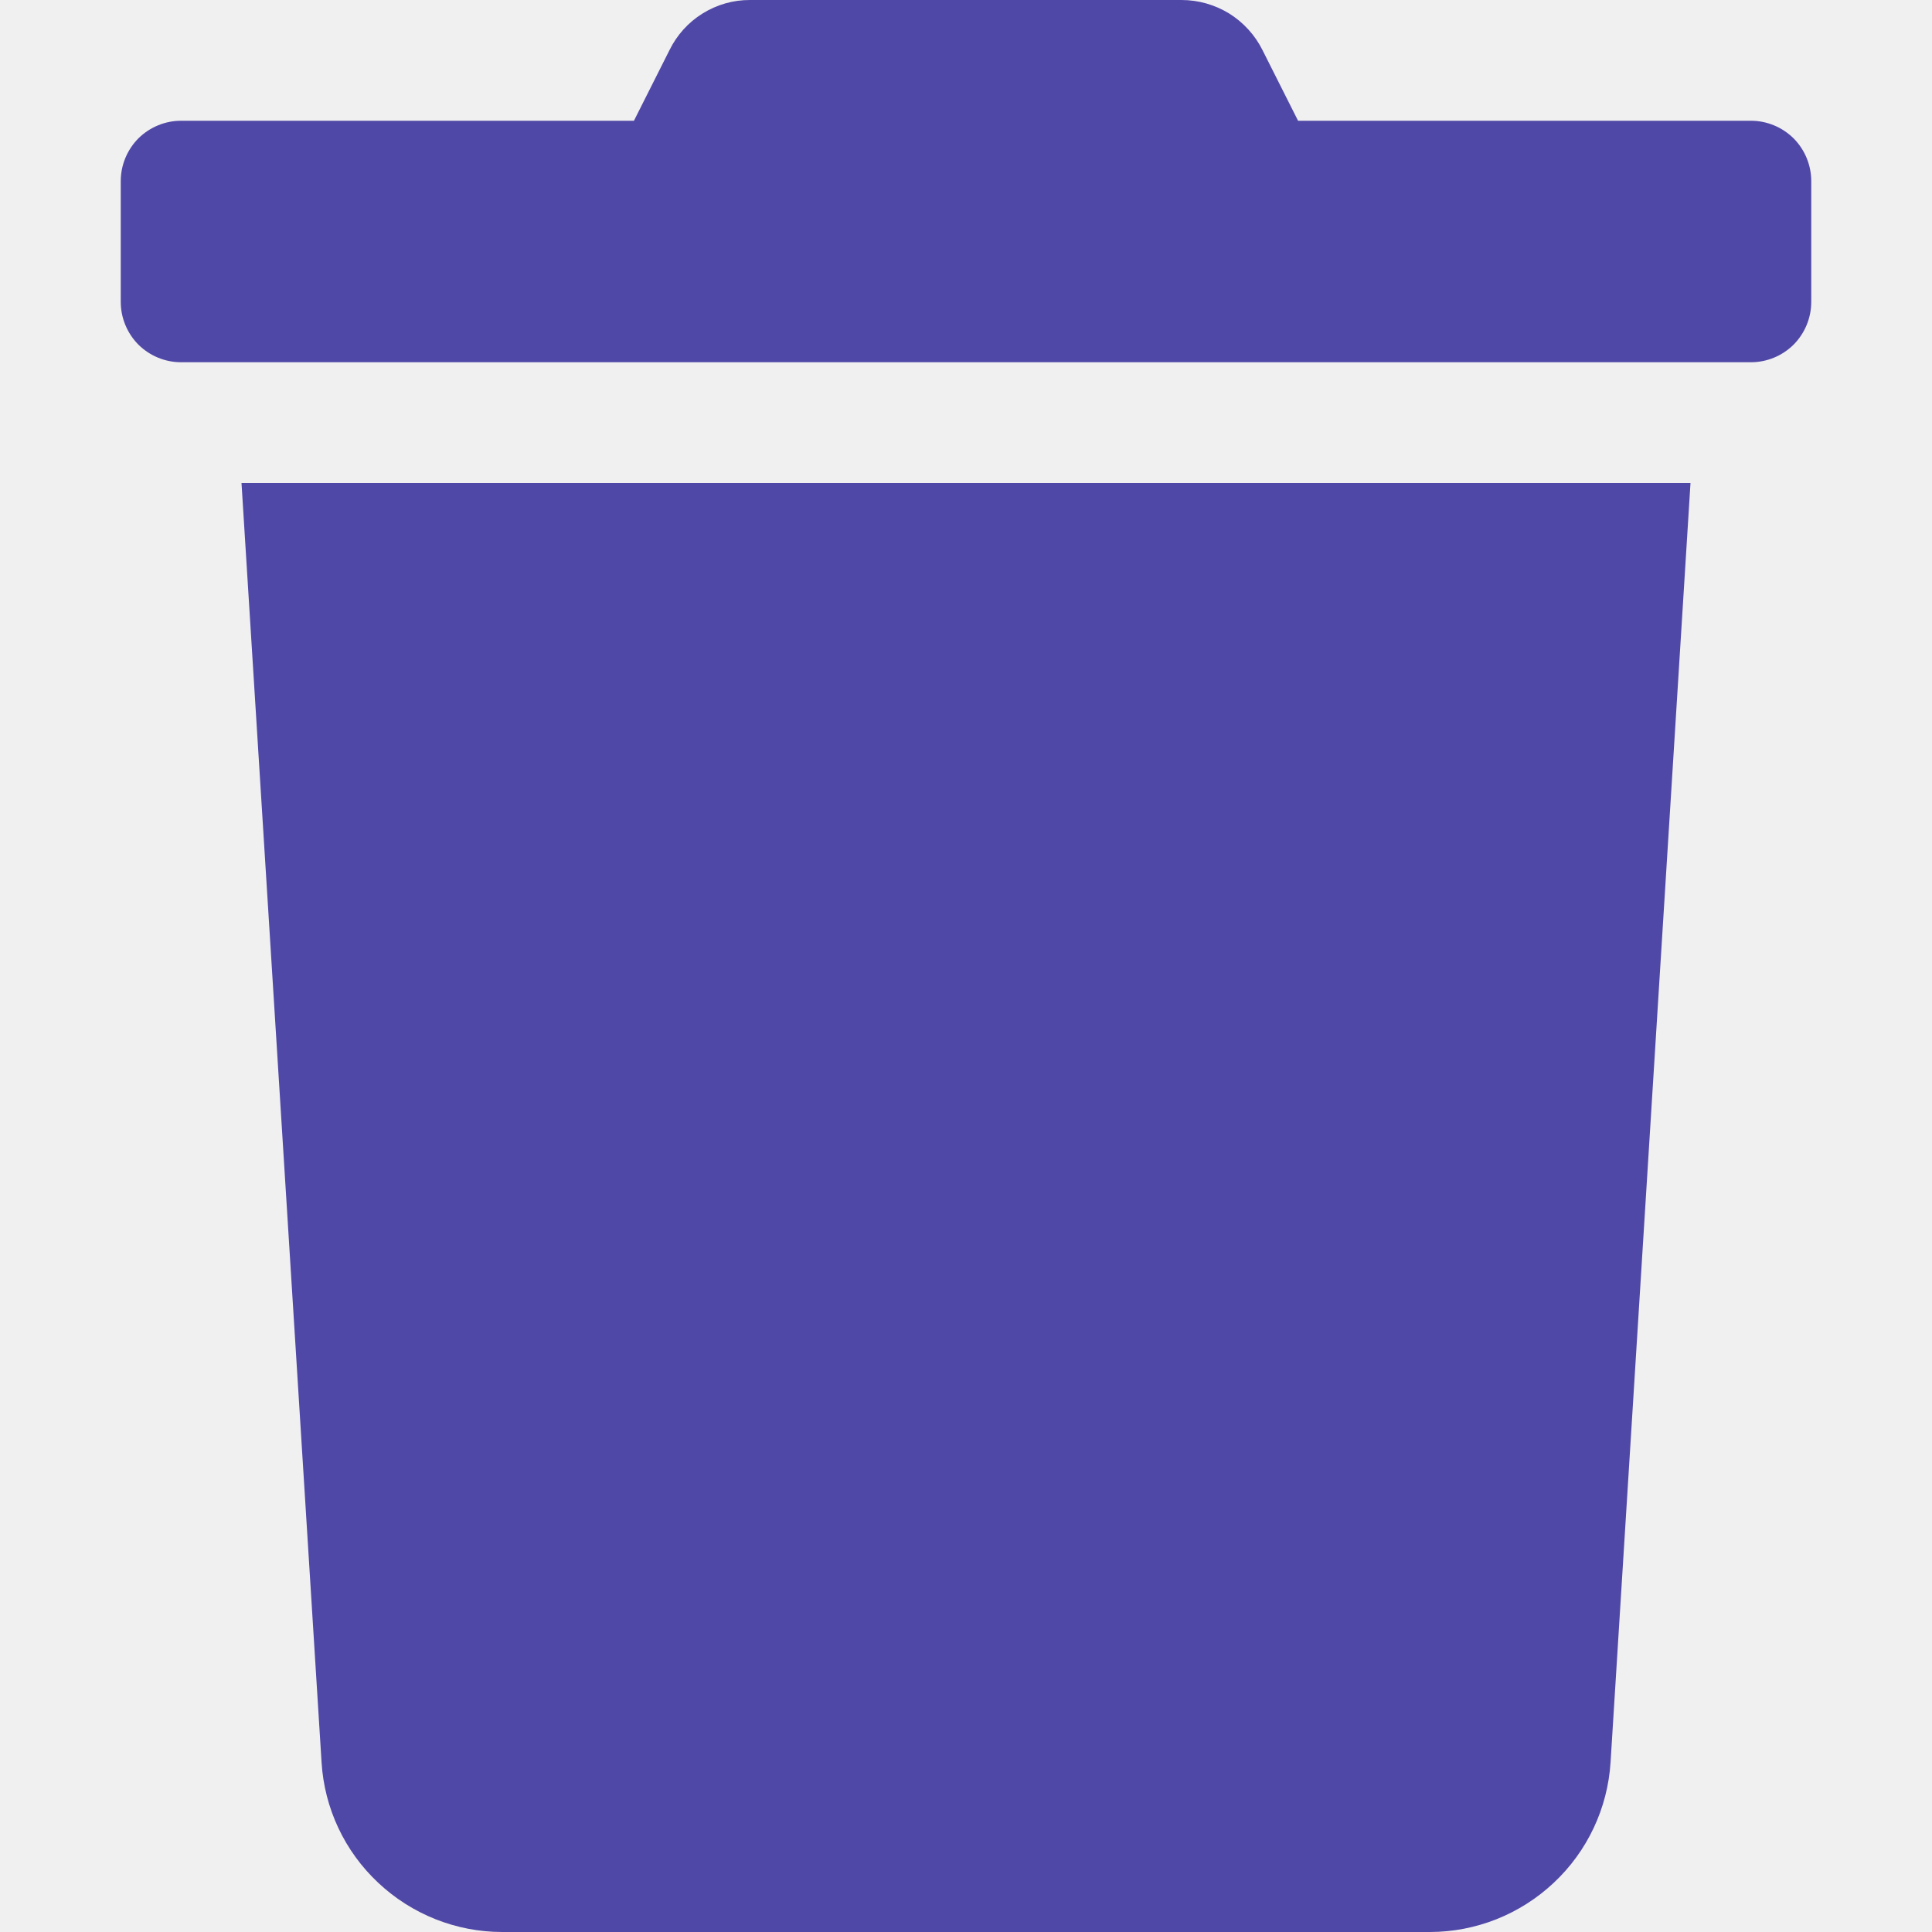
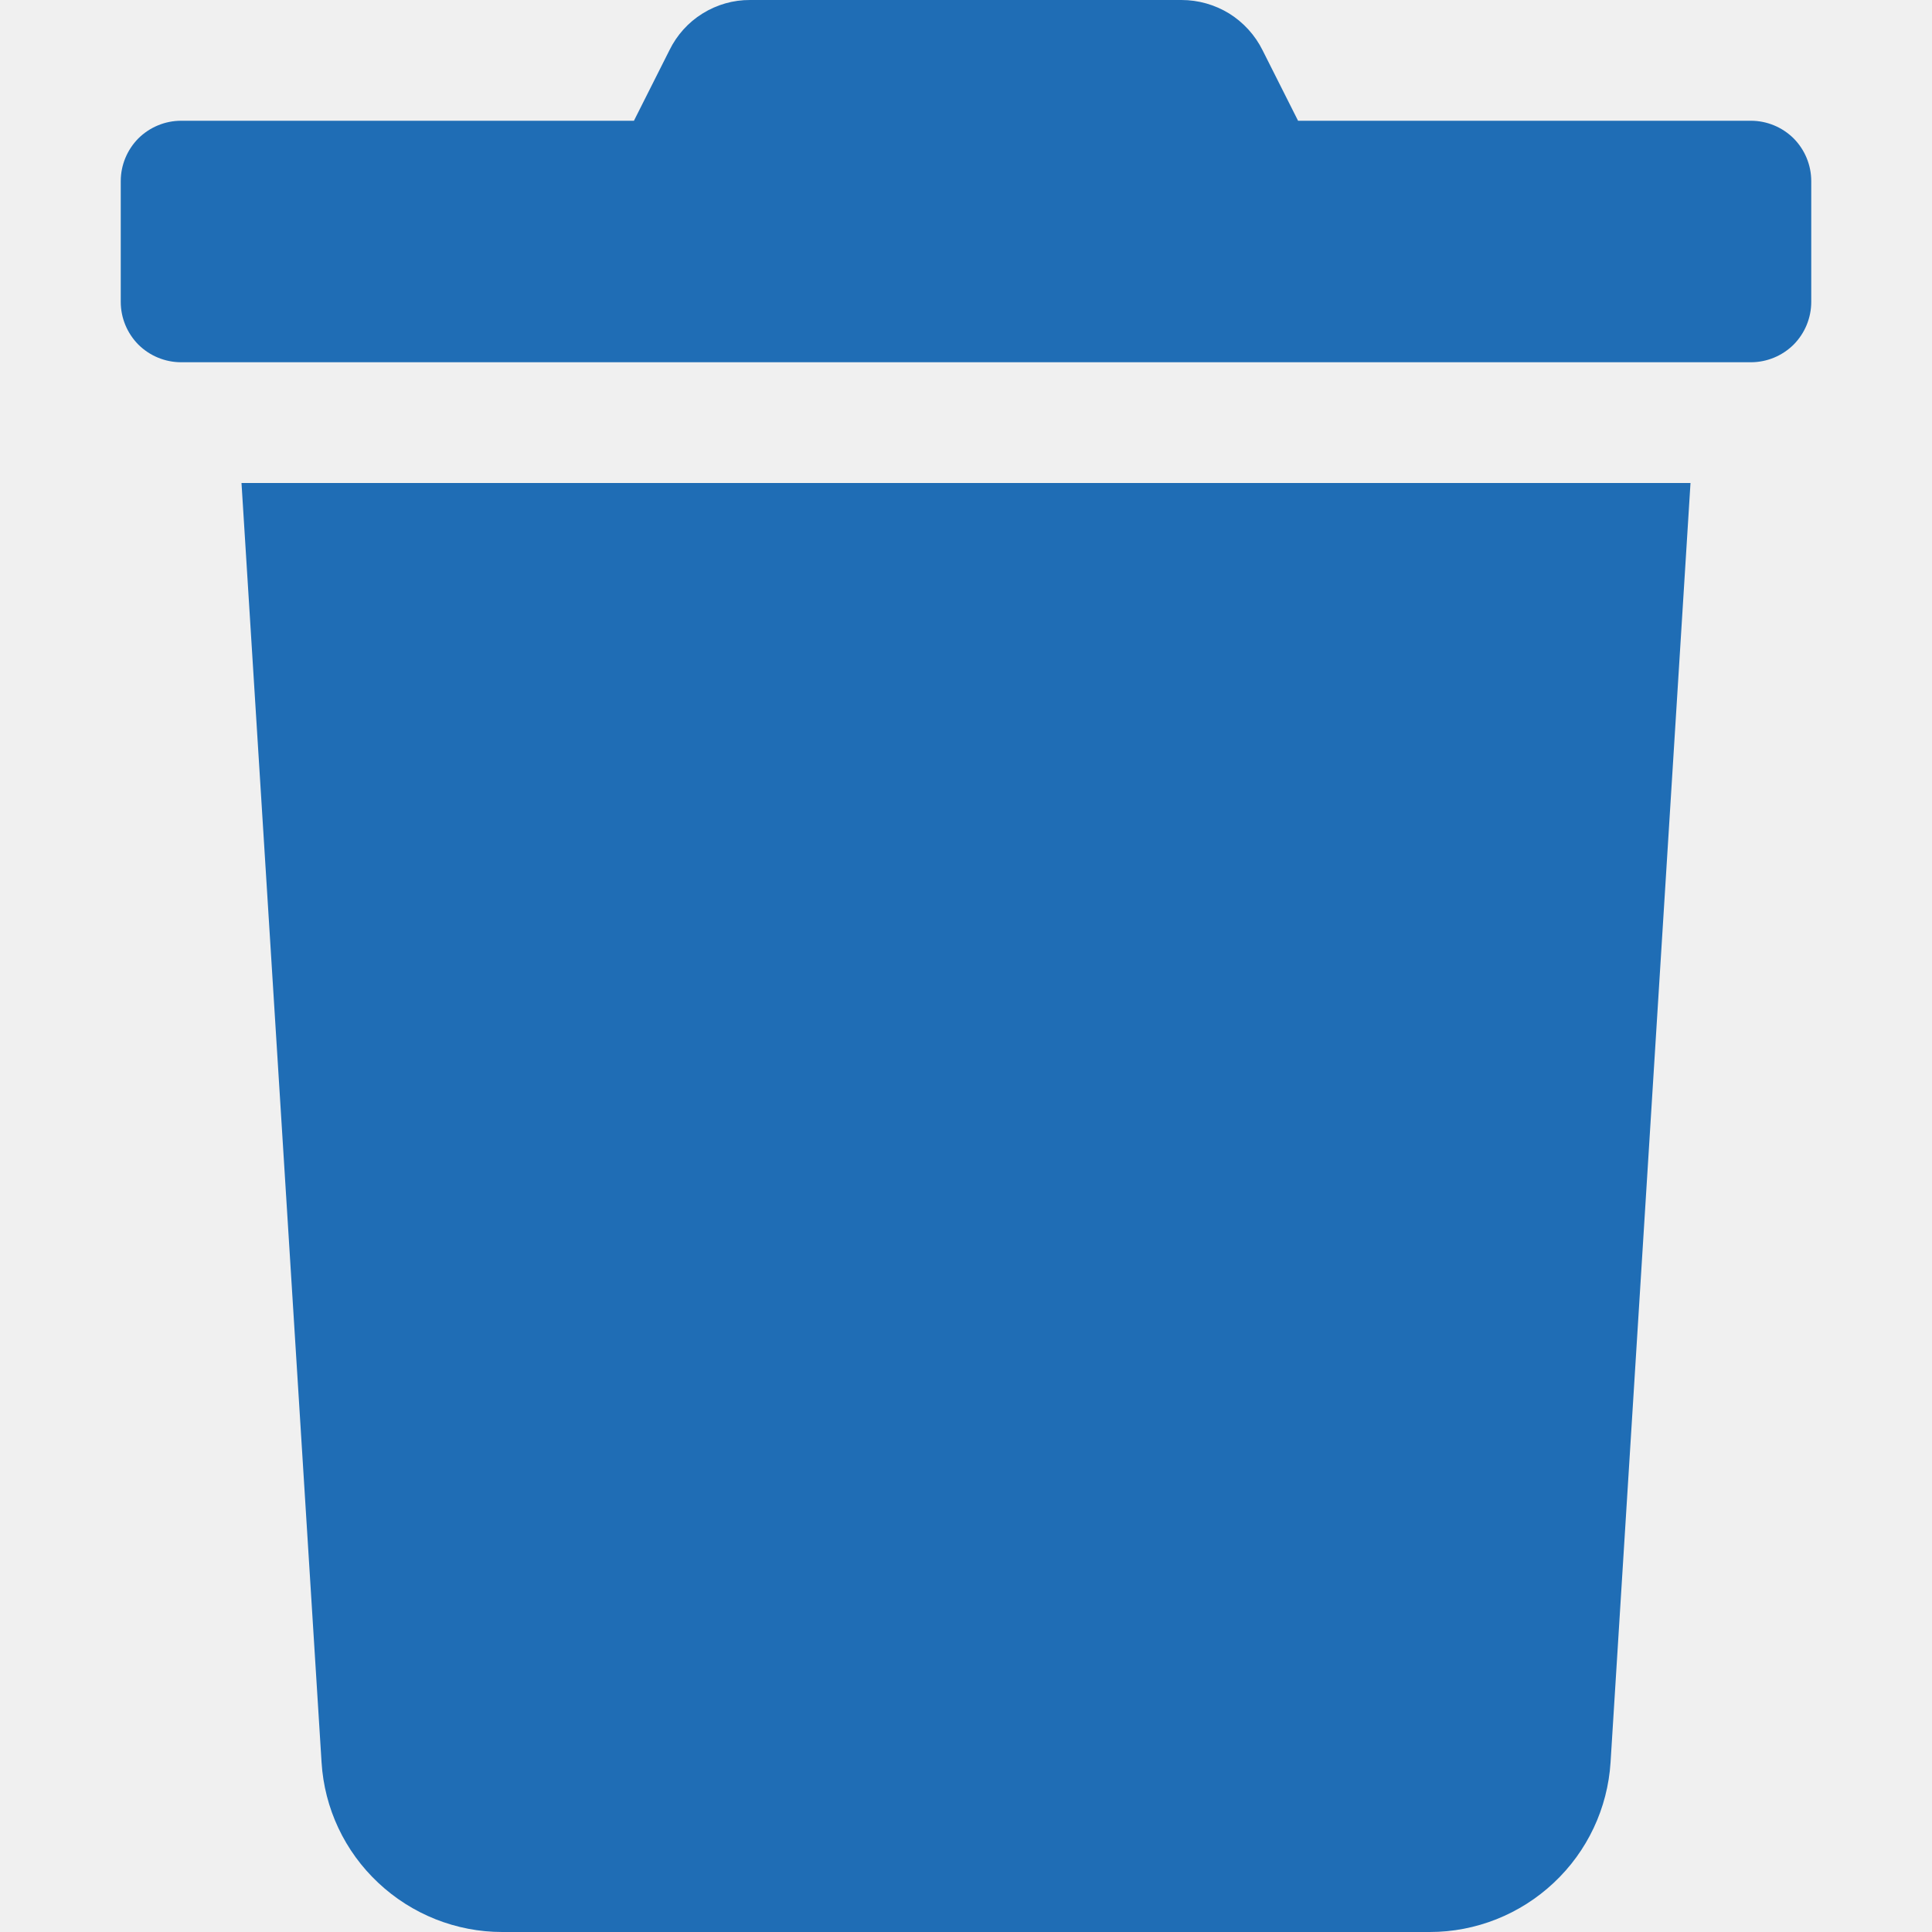
<svg xmlns="http://www.w3.org/2000/svg" width="16" height="16" viewBox="0 0 16 16" fill="none">
  <g clip-path="url(#clip0)">
-     <path d="M14.5 1H10.75L10.456 0.416C10.394 0.291 10.298 0.186 10.18 0.112C10.061 0.039 9.924 -9.46239e-05 9.784 5.47897e-06H6.213C6.073 -0.001 5.937 0.038 5.818 0.112C5.7 0.185 5.605 0.291 5.544 0.416L5.25 1H1.5C1.367 1 1.24 1.053 1.146 1.146C1.053 1.24 1 1.367 1 1.5V2.5C1 2.633 1.053 2.76 1.146 2.854C1.24 2.947 1.367 3 1.5 3H14.5C14.633 3 14.76 2.947 14.854 2.854C14.947 2.76 15 2.633 15 2.5V1.5C15 1.367 14.947 1.24 14.854 1.146C14.76 1.053 14.633 1 14.5 1ZM2.663 14.594C2.686 14.975 2.854 15.332 3.133 15.593C3.411 15.854 3.778 16 4.159 16H11.841C12.222 16 12.589 15.854 12.867 15.593C13.146 15.332 13.314 14.975 13.338 14.594L14 4H2L2.663 14.594Z" fill="#5048A7" />
+     <path d="M14.5 1H10.75L10.456 0.416C10.394 0.291 10.298 0.186 10.18 0.112C10.061 0.039 9.924 -9.46239e-05 9.784 5.47897e-06H6.213C6.073 -0.001 5.937 0.038 5.818 0.112C5.7 0.185 5.605 0.291 5.544 0.416L5.25 1H1.5C1.367 1 1.24 1.053 1.146 1.146C1.053 1.24 1 1.367 1 1.5V2.5C1 2.633 1.053 2.76 1.146 2.854C1.24 2.947 1.367 3 1.5 3H14.5C14.633 3 14.76 2.947 14.854 2.854C14.947 2.76 15 2.633 15 2.5V1.5C15 1.367 14.947 1.24 14.854 1.146C14.76 1.053 14.633 1 14.5 1ZM2.663 14.594C2.686 14.975 2.854 15.332 3.133 15.593C3.411 15.854 3.778 16 4.159 16H11.841C12.222 16 12.589 15.854 12.867 15.593C13.146 15.332 13.314 14.975 13.338 14.594L14 4H2L2.663 14.594Z" fill="#1F6DB5" />
  </g>
  <defs>
    <clipPath id="clip0">
      <rect width="16" height="16" fill="white" />
    </clipPath>
  </defs>
</svg>
